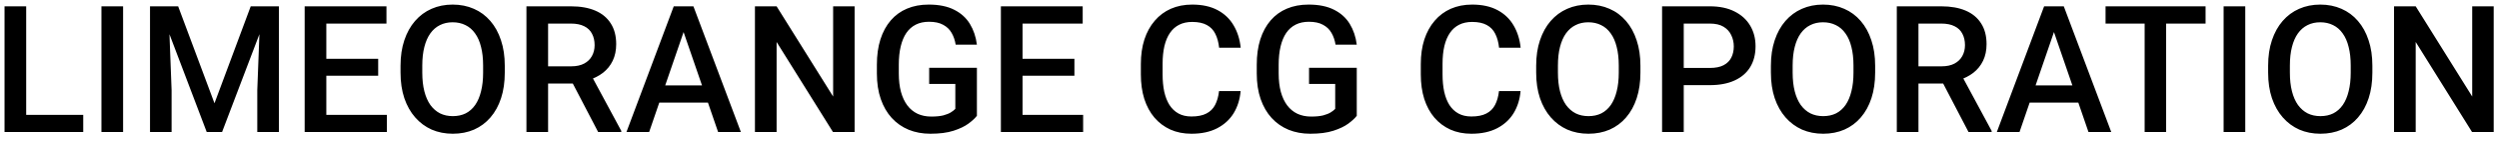
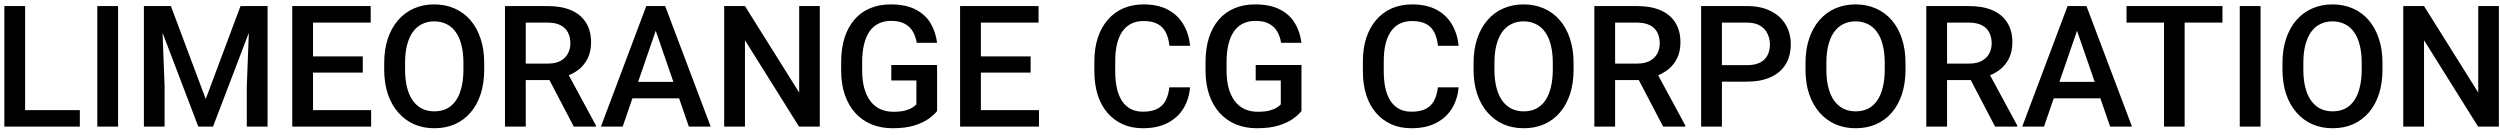
- <svg xmlns="http://www.w3.org/2000/svg" width="303" height="17" viewBox="0 0 303 17" fill="none">
-   <path d="M10.091 13.918V16H2.442V13.918H10.091ZM3.175 0.766V16H0.549V0.766H3.175ZM14.925 0.766V16H12.299V0.766H14.925ZM19.257 0.766H21.6L26.005 12.516L30.4 0.766H32.744L26.926 16H25.064L19.257 0.766ZM18.189 0.766H20.418L20.805 10.936V16H18.189V0.766ZM31.582 0.766H33.821V16H31.195V10.936L31.582 0.766ZM46.911 13.918V16H38.823V13.918H46.911ZM39.566 0.766V16H36.94V0.766H39.566ZM45.854 7.127V9.178H38.823V7.127H45.854ZM46.858 0.766V2.858H38.823V0.766H46.858ZM61.203 7.964V8.801C61.203 9.952 61.054 10.985 60.754 11.898C60.454 12.812 60.025 13.59 59.467 14.232C58.916 14.873 58.253 15.365 57.479 15.707C56.704 16.042 55.846 16.209 54.905 16.209C53.97 16.209 53.115 16.042 52.341 15.707C51.574 15.365 50.908 14.873 50.343 14.232C49.778 13.59 49.338 12.812 49.024 11.898C48.718 10.985 48.564 9.952 48.564 8.801V7.964C48.564 6.813 48.718 5.784 49.024 4.878C49.331 3.964 49.764 3.186 50.322 2.544C50.887 1.896 51.553 1.404 52.32 1.069C53.095 0.727 53.949 0.556 54.884 0.556C55.825 0.556 56.684 0.727 57.458 1.069C58.232 1.404 58.898 1.896 59.456 2.544C60.014 3.186 60.443 3.964 60.743 4.878C61.05 5.784 61.203 6.813 61.203 7.964ZM58.577 8.801V7.943C58.577 7.092 58.494 6.342 58.326 5.694C58.166 5.038 57.925 4.491 57.604 4.051C57.29 3.605 56.903 3.27 56.443 3.047C55.982 2.816 55.463 2.701 54.884 2.701C54.305 2.701 53.789 2.816 53.335 3.047C52.882 3.27 52.495 3.605 52.174 4.051C51.86 4.491 51.619 5.038 51.452 5.694C51.285 6.342 51.201 7.092 51.201 7.943V8.801C51.201 9.652 51.285 10.406 51.452 11.061C51.619 11.717 51.863 12.272 52.184 12.725C52.512 13.171 52.903 13.51 53.356 13.74C53.81 13.963 54.326 14.075 54.905 14.075C55.491 14.075 56.01 13.963 56.464 13.74C56.917 13.51 57.301 13.171 57.615 12.725C57.929 12.272 58.166 11.717 58.326 11.061C58.494 10.406 58.577 9.652 58.577 8.801ZM63.83 0.766H69.218C70.376 0.766 71.363 0.94 72.179 1.289C72.996 1.638 73.62 2.154 74.052 2.837C74.492 3.514 74.712 4.351 74.712 5.348C74.712 6.109 74.572 6.778 74.293 7.357C74.014 7.936 73.62 8.425 73.111 8.822C72.601 9.213 71.995 9.516 71.29 9.733L70.495 10.12H65.65L65.629 8.038H69.26C69.888 8.038 70.411 7.926 70.83 7.703C71.248 7.479 71.562 7.176 71.771 6.792C71.988 6.402 72.096 5.962 72.096 5.474C72.096 4.944 71.991 4.484 71.782 4.093C71.579 3.695 71.266 3.392 70.84 3.183C70.415 2.966 69.874 2.858 69.218 2.858H66.456V16H63.83V0.766ZM72.525 16L68.946 9.157L71.698 9.147L75.329 15.864V16H72.525ZM83.26 2.795L78.708 16H75.957L81.69 0.766H83.448L83.26 2.795ZM87.069 16L82.507 2.795L82.308 0.766H84.076L89.831 16H87.069ZM86.849 10.35V12.432H78.562V10.35H86.849ZM103.621 0.766V16H100.995L94.162 5.087V16H91.536V0.766H94.162L101.016 11.7V0.766H103.621ZM118.448 8.215V14.033C118.231 14.319 117.893 14.633 117.433 14.975C116.979 15.309 116.376 15.599 115.623 15.843C114.869 16.087 113.931 16.209 112.808 16.209C111.852 16.209 110.977 16.049 110.182 15.728C109.386 15.4 108.699 14.922 108.12 14.294C107.548 13.667 107.105 12.903 106.792 12.003C106.478 11.096 106.321 10.064 106.321 8.906V7.849C106.321 6.698 106.464 5.673 106.75 4.773C107.043 3.866 107.461 3.099 108.005 2.471C108.549 1.843 109.205 1.369 109.972 1.048C110.747 0.72 111.622 0.556 112.599 0.556C113.847 0.556 114.88 0.766 115.696 1.184C116.519 1.596 117.154 2.168 117.6 2.9C118.046 3.633 118.329 4.47 118.448 5.411H115.874C115.79 4.881 115.626 4.407 115.382 3.988C115.145 3.57 114.803 3.242 114.356 3.005C113.917 2.761 113.345 2.639 112.641 2.639C112.034 2.639 111.5 2.754 111.04 2.984C110.579 3.214 110.196 3.552 109.889 3.999C109.589 4.445 109.362 4.989 109.209 5.631C109.055 6.273 108.978 7.005 108.978 7.828V8.906C108.978 9.743 109.066 10.486 109.24 11.135C109.421 11.783 109.679 12.331 110.014 12.777C110.356 13.224 110.771 13.562 111.259 13.792C111.748 14.015 112.299 14.127 112.913 14.127C113.512 14.127 114.004 14.078 114.388 13.981C114.772 13.876 115.075 13.754 115.298 13.614C115.528 13.468 115.706 13.328 115.832 13.196V10.172H112.661V8.215H118.448ZM131.328 13.918V16H123.24V13.918H131.328ZM123.983 0.766V16H121.356V0.766H123.983ZM130.271 7.127V9.178H123.24V7.127H130.271ZM131.275 0.766V2.858H123.24V0.766H131.275ZM147.807 11.04H150.423C150.339 12.038 150.06 12.927 149.586 13.709C149.112 14.483 148.445 15.093 147.587 15.54C146.73 15.986 145.687 16.209 144.459 16.209C143.517 16.209 142.67 16.042 141.916 15.707C141.163 15.365 140.518 14.884 139.981 14.263C139.444 13.635 139.032 12.879 138.746 11.993C138.467 11.107 138.328 10.116 138.328 9.021V7.755C138.328 6.66 138.471 5.669 138.757 4.783C139.05 3.898 139.468 3.141 140.012 2.513C140.556 1.878 141.208 1.393 141.969 1.059C142.736 0.724 143.598 0.556 144.553 0.556C145.767 0.556 146.792 0.78 147.629 1.226C148.466 1.672 149.115 2.29 149.575 3.078C150.043 3.866 150.329 4.77 150.433 5.788H147.818C147.748 5.132 147.594 4.571 147.357 4.103C147.127 3.636 146.785 3.28 146.332 3.036C145.879 2.785 145.286 2.659 144.553 2.659C143.953 2.659 143.43 2.771 142.984 2.994C142.537 3.217 142.164 3.545 141.864 3.978C141.564 4.41 141.337 4.944 141.184 5.579C141.038 6.206 140.964 6.925 140.964 7.734V9.021C140.964 9.788 141.031 10.486 141.163 11.114C141.303 11.735 141.512 12.268 141.791 12.715C142.077 13.161 142.44 13.506 142.879 13.75C143.319 13.995 143.845 14.117 144.459 14.117C145.205 14.117 145.809 13.998 146.269 13.761C146.736 13.524 147.089 13.178 147.326 12.725C147.57 12.265 147.73 11.703 147.807 11.04ZM164.506 8.215V14.033C164.29 14.319 163.952 14.633 163.492 14.975C163.038 15.309 162.435 15.599 161.681 15.843C160.928 16.087 159.99 16.209 158.867 16.209C157.911 16.209 157.036 16.049 156.241 15.728C155.445 15.4 154.758 14.922 154.179 14.294C153.607 13.667 153.164 12.903 152.85 12.003C152.537 11.096 152.38 10.064 152.38 8.906V7.849C152.38 6.698 152.523 5.673 152.809 4.773C153.102 3.866 153.52 3.099 154.064 2.471C154.608 1.843 155.264 1.369 156.031 1.048C156.806 0.72 157.681 0.556 158.658 0.556C159.906 0.556 160.938 0.766 161.755 1.184C162.578 1.596 163.212 2.168 163.659 2.9C164.105 3.633 164.388 4.47 164.506 5.411H161.932C161.849 4.881 161.685 4.407 161.441 3.988C161.204 3.57 160.862 3.242 160.415 3.005C159.976 2.761 159.404 2.639 158.699 2.639C158.093 2.639 157.559 2.754 157.099 2.984C156.638 3.214 156.254 3.552 155.948 3.999C155.648 4.445 155.421 4.989 155.267 5.631C155.114 6.273 155.037 7.005 155.037 7.828V8.906C155.037 9.743 155.124 10.486 155.299 11.135C155.48 11.783 155.738 12.331 156.073 12.777C156.415 13.224 156.83 13.562 157.318 13.792C157.807 14.015 158.358 14.127 158.971 14.127C159.571 14.127 160.063 14.078 160.447 13.981C160.83 13.876 161.134 13.754 161.357 13.614C161.587 13.468 161.765 13.328 161.891 13.196V10.172H158.72V8.215H164.506ZM181.75 11.04H184.366C184.282 12.038 184.003 12.927 183.528 13.709C183.054 14.483 182.388 15.093 181.53 15.54C180.672 15.986 179.629 16.209 178.402 16.209C177.46 16.209 176.612 16.042 175.859 15.707C175.106 15.365 174.46 14.884 173.923 14.263C173.386 13.635 172.975 12.879 172.689 11.993C172.41 11.107 172.27 10.116 172.27 9.021V7.755C172.27 6.66 172.413 5.669 172.699 4.783C172.992 3.898 173.411 3.141 173.955 2.513C174.499 1.878 175.151 1.393 175.911 1.059C176.679 0.724 177.54 0.556 178.496 0.556C179.709 0.556 180.735 0.78 181.572 1.226C182.409 1.672 183.058 2.29 183.518 3.078C183.985 3.866 184.271 4.77 184.376 5.788H181.76C181.69 5.132 181.537 4.571 181.3 4.103C181.07 3.636 180.728 3.28 180.274 3.036C179.821 2.785 179.228 2.659 178.496 2.659C177.896 2.659 177.373 2.771 176.926 2.994C176.48 3.217 176.107 3.545 175.807 3.978C175.507 4.41 175.28 4.944 175.127 5.579C174.98 6.206 174.907 6.925 174.907 7.734V9.021C174.907 9.788 174.973 10.486 175.106 11.114C175.245 11.735 175.454 12.268 175.733 12.715C176.019 13.161 176.382 13.506 176.822 13.75C177.261 13.995 177.788 14.117 178.402 14.117C179.148 14.117 179.751 13.998 180.212 13.761C180.679 13.524 181.031 13.178 181.268 12.725C181.513 12.265 181.673 11.703 181.75 11.04ZM198.899 7.964V8.801C198.899 9.952 198.749 10.985 198.449 11.898C198.149 12.812 197.72 13.59 197.162 14.232C196.611 14.873 195.948 15.365 195.174 15.707C194.4 16.042 193.542 16.209 192.6 16.209C191.665 16.209 190.811 16.042 190.037 15.707C189.269 15.365 188.603 14.873 188.038 14.232C187.473 13.59 187.034 12.812 186.72 11.898C186.413 10.985 186.259 9.952 186.259 8.801V7.964C186.259 6.813 186.413 5.784 186.72 4.878C187.027 3.964 187.459 3.186 188.017 2.544C188.582 1.896 189.248 1.404 190.016 1.069C190.79 0.727 191.644 0.556 192.579 0.556C193.521 0.556 194.379 0.727 195.153 1.069C195.927 1.404 196.593 1.896 197.152 2.544C197.71 3.186 198.139 3.964 198.439 4.878C198.745 5.784 198.899 6.813 198.899 7.964ZM196.273 8.801V7.943C196.273 7.092 196.189 6.342 196.022 5.694C195.861 5.038 195.62 4.491 195.3 4.051C194.986 3.605 194.599 3.27 194.138 3.047C193.678 2.816 193.158 2.701 192.579 2.701C192 2.701 191.484 2.816 191.031 3.047C190.577 3.27 190.19 3.605 189.869 4.051C189.555 4.491 189.315 5.038 189.147 5.694C188.98 6.342 188.896 7.092 188.896 7.943V8.801C188.896 9.652 188.98 10.406 189.147 11.061C189.315 11.717 189.559 12.272 189.88 12.725C190.207 13.171 190.598 13.51 191.052 13.74C191.505 13.963 192.021 14.075 192.6 14.075C193.186 14.075 193.706 13.963 194.159 13.74C194.612 13.51 194.996 13.171 195.31 12.725C195.624 12.272 195.861 11.717 196.022 11.061C196.189 10.406 196.273 9.652 196.273 8.801ZM207.311 10.319H203.346V8.236H207.311C208.002 8.236 208.56 8.125 208.985 7.902C209.411 7.678 209.721 7.371 209.917 6.981C210.119 6.583 210.22 6.13 210.22 5.621C210.22 5.139 210.119 4.689 209.917 4.271C209.721 3.845 209.411 3.503 208.985 3.245C208.56 2.987 208.002 2.858 207.311 2.858H204.151V16H201.525V0.766H207.311C208.49 0.766 209.491 0.975 210.314 1.393C211.144 1.805 211.776 2.377 212.208 3.109C212.641 3.835 212.857 4.665 212.857 5.6C212.857 6.583 212.641 7.427 212.208 8.132C211.776 8.836 211.144 9.377 210.314 9.753C209.491 10.13 208.49 10.319 207.311 10.319ZM227.359 7.964V8.801C227.359 9.952 227.209 10.985 226.909 11.898C226.609 12.812 226.18 13.59 225.622 14.232C225.071 14.873 224.408 15.365 223.634 15.707C222.86 16.042 222.002 16.209 221.06 16.209C220.125 16.209 219.271 16.042 218.496 15.707C217.729 15.365 217.063 14.873 216.498 14.232C215.933 13.59 215.493 12.812 215.18 11.898C214.873 10.985 214.719 9.952 214.719 8.801V7.964C214.719 6.813 214.873 5.784 215.18 4.878C215.486 3.964 215.919 3.186 216.477 2.544C217.042 1.896 217.708 1.404 218.475 1.069C219.25 0.727 220.104 0.556 221.039 0.556C221.981 0.556 222.839 0.727 223.613 1.069C224.387 1.404 225.053 1.896 225.611 2.544C226.169 3.186 226.598 3.964 226.898 4.878C227.205 5.784 227.359 6.813 227.359 7.964ZM224.732 8.801V7.943C224.732 7.092 224.649 6.342 224.481 5.694C224.321 5.038 224.08 4.491 223.759 4.051C223.445 3.605 223.058 3.27 222.598 3.047C222.138 2.816 221.618 2.701 221.039 2.701C220.46 2.701 219.944 2.816 219.49 3.047C219.037 3.27 218.65 3.605 218.329 4.051C218.015 4.491 217.774 5.038 217.607 5.694C217.44 6.342 217.356 7.092 217.356 7.943V8.801C217.356 9.652 217.44 10.406 217.607 11.061C217.774 11.717 218.019 12.272 218.339 12.725C218.667 13.171 219.058 13.51 219.511 13.74C219.965 13.963 220.481 14.075 221.06 14.075C221.646 14.075 222.165 13.963 222.619 13.74C223.072 13.51 223.456 13.171 223.77 12.725C224.084 12.272 224.321 11.717 224.481 11.061C224.649 10.406 224.732 9.652 224.732 8.801ZM229.985 0.766H235.373C236.531 0.766 237.518 0.94 238.335 1.289C239.151 1.638 239.775 2.154 240.207 2.837C240.647 3.514 240.867 4.351 240.867 5.348C240.867 6.109 240.727 6.778 240.448 7.357C240.169 7.936 239.775 8.425 239.266 8.822C238.757 9.213 238.15 9.516 237.445 9.733L236.65 10.12H231.806L231.785 8.038H235.415C236.043 8.038 236.566 7.926 236.985 7.703C237.403 7.479 237.717 7.176 237.926 6.792C238.143 6.402 238.251 5.962 238.251 5.474C238.251 4.944 238.146 4.484 237.937 4.093C237.735 3.695 237.421 3.392 236.995 3.183C236.57 2.966 236.029 2.858 235.373 2.858H232.611V16H229.985V0.766ZM238.68 16L235.101 9.157L237.853 9.147L241.484 15.864V16H238.68ZM249.415 2.795L244.864 16H242.112L247.846 0.766H249.603L249.415 2.795ZM253.224 16L248.662 2.795L248.463 0.766H250.231L255.986 16H253.224ZM253.004 10.35V12.432H244.717V10.35H253.004ZM262.641 0.766V16H260.035V0.766H262.641ZM267.422 0.766V2.858H255.295V0.766H267.422ZM272.235 0.766V16H269.609V0.766H272.235ZM287.647 7.964V8.801C287.647 9.952 287.498 10.985 287.198 11.898C286.898 12.812 286.469 13.59 285.911 14.232C285.36 14.873 284.697 15.365 283.923 15.707C283.148 16.042 282.29 16.209 281.349 16.209C280.414 16.209 279.559 16.042 278.785 15.707C278.018 15.365 277.352 14.873 276.787 14.232C276.222 13.59 275.782 12.812 275.468 11.898C275.161 10.985 275.008 9.952 275.008 8.801V7.964C275.008 6.813 275.161 5.784 275.468 4.878C275.775 3.964 276.208 3.186 276.766 2.544C277.331 1.896 277.997 1.404 278.764 1.069C279.539 0.727 280.393 0.556 281.328 0.556C282.269 0.556 283.127 0.727 283.902 1.069C284.676 1.404 285.342 1.896 285.9 2.544C286.458 3.186 286.887 3.964 287.187 4.878C287.494 5.784 287.647 6.813 287.647 7.964ZM285.021 8.801V7.943C285.021 7.092 284.938 6.342 284.77 5.694C284.61 5.038 284.369 4.491 284.048 4.051C283.734 3.605 283.347 3.27 282.887 3.047C282.426 2.816 281.907 2.701 281.328 2.701C280.749 2.701 280.233 2.816 279.779 3.047C279.326 3.27 278.939 3.605 278.618 4.051C278.304 4.491 278.063 5.038 277.896 5.694C277.728 6.342 277.645 7.092 277.645 7.943V8.801C277.645 9.652 277.728 10.406 277.896 11.061C278.063 11.717 278.307 12.272 278.628 12.725C278.956 13.171 279.347 13.51 279.8 13.74C280.254 13.963 280.77 14.075 281.349 14.075C281.935 14.075 282.454 13.963 282.908 13.74C283.361 13.51 283.745 13.171 284.059 12.725C284.373 12.272 284.61 11.717 284.77 11.061C284.938 10.406 285.021 9.652 285.021 8.801ZM302.359 0.766V16H299.732L292.9 5.087V16H290.274V0.766H292.9L299.753 11.7V0.766H302.359Z" fill="black" />
+ <svg xmlns="http://www.w3.org/2000/svg" width="316" height="17" viewBox="0 0 316 17" fill="none">
+   <path d="M10.091 13.918V16H2.442V13.918H10.091ZM3.175 0.766V16H0.549V0.766H3.175ZM14.925 0.766V16H12.299V0.766H14.925ZM19.257 0.766H21.6L26.005 12.516L30.4 0.766H32.744L26.926 16H25.064L19.257 0.766ZM18.189 0.766H20.418L20.805 10.936V16H18.189V0.766ZM31.582 0.766H33.821V16H31.195V10.936L31.582 0.766ZM46.911 13.918V16H38.823V13.918H46.911ZM39.566 0.766V16H36.94V0.766H39.566ZM45.854 7.127V9.178H38.823V7.127H45.854ZM46.858 0.766V2.858H38.823V0.766H46.858ZM61.203 7.964V8.801C61.203 9.952 61.054 10.985 60.754 11.898C60.454 12.812 60.025 13.59 59.467 14.232C58.916 14.873 58.253 15.365 57.479 15.707C56.704 16.042 55.846 16.209 54.905 16.209C53.97 16.209 53.115 16.042 52.341 15.707C51.574 15.365 50.908 14.873 50.343 14.232C49.778 13.59 49.338 12.812 49.024 11.898C48.718 10.985 48.564 9.952 48.564 8.801V7.964C48.564 6.813 48.718 5.784 49.024 4.878C49.331 3.964 49.764 3.186 50.322 2.544C50.887 1.896 51.553 1.404 52.32 1.069C53.095 0.727 53.949 0.556 54.884 0.556C55.825 0.556 56.684 0.727 57.458 1.069C58.232 1.404 58.898 1.896 59.456 2.544C60.014 3.186 60.443 3.964 60.743 4.878C61.05 5.784 61.203 6.813 61.203 7.964ZM58.577 8.801V7.943C58.577 7.092 58.494 6.342 58.326 5.694C58.166 5.038 57.925 4.491 57.604 4.051C57.29 3.605 56.903 3.27 56.443 3.047C55.982 2.816 55.463 2.701 54.884 2.701C54.305 2.701 53.789 2.816 53.335 3.047C52.882 3.27 52.495 3.605 52.174 4.051C51.86 4.491 51.619 5.038 51.452 5.694C51.285 6.342 51.201 7.092 51.201 7.943V8.801C51.201 9.652 51.285 10.406 51.452 11.061C51.619 11.717 51.863 12.272 52.184 12.725C52.512 13.171 52.903 13.51 53.356 13.74C53.81 13.963 54.326 14.075 54.905 14.075C55.491 14.075 56.01 13.963 56.464 13.74C56.917 13.51 57.301 13.171 57.615 12.725C57.929 12.272 58.166 11.717 58.326 11.061C58.494 10.406 58.577 9.652 58.577 8.801ZM63.83 0.766H69.218C70.376 0.766 71.363 0.94 72.179 1.289C72.996 1.638 73.62 2.154 74.052 2.837C74.492 3.514 74.712 4.351 74.712 5.348C74.712 6.109 74.572 6.778 74.293 7.357C74.014 7.936 73.62 8.425 73.111 8.822C72.601 9.213 71.995 9.516 71.29 9.733L70.495 10.12H65.65L65.629 8.038H69.26C69.888 8.038 70.411 7.926 70.83 7.703C71.248 7.479 71.562 7.176 71.771 6.792C71.988 6.402 72.096 5.962 72.096 5.474C72.096 4.944 71.991 4.484 71.782 4.093C71.579 3.695 71.266 3.392 70.84 3.183C70.415 2.966 69.874 2.858 69.218 2.858H66.456V16H63.83V0.766ZM72.525 16L68.946 9.157L71.698 9.147L75.329 15.864V16H72.525ZM83.26 2.795L78.708 16H75.957L81.69 0.766H83.448L83.26 2.795ZM87.069 16L82.507 2.795L82.308 0.766H84.076L89.831 16H87.069ZM86.849 10.35V12.432H78.562V10.35H86.849ZM103.621 0.766V16H100.995L94.162 5.087V16H91.536V0.766H94.162L101.016 11.7V0.766H103.621ZM118.448 8.215V14.033C118.231 14.319 117.893 14.633 117.433 14.975C116.979 15.309 116.376 15.599 115.623 15.843C114.869 16.087 113.931 16.209 112.808 16.209C111.852 16.209 110.977 16.049 110.182 15.728C109.386 15.4 108.699 14.922 108.12 14.294C107.548 13.667 107.105 12.903 106.792 12.003C106.478 11.096 106.321 10.064 106.321 8.906V7.849C106.321 6.698 106.464 5.673 106.75 4.773C107.043 3.866 107.461 3.099 108.005 2.471C108.549 1.843 109.205 1.369 109.972 1.048C110.747 0.72 111.622 0.556 112.599 0.556C113.847 0.556 114.88 0.766 115.696 1.184C116.519 1.596 117.154 2.168 117.6 2.9C118.046 3.633 118.329 4.47 118.448 5.411H115.874C115.79 4.881 115.626 4.407 115.382 3.988C115.145 3.57 114.803 3.242 114.356 3.005C113.917 2.761 113.345 2.639 112.641 2.639C112.034 2.639 111.5 2.754 111.04 2.984C110.579 3.214 110.196 3.552 109.889 3.999C109.589 4.445 109.362 4.989 109.209 5.631C109.055 6.273 108.978 7.005 108.978 7.828V8.906C108.978 9.743 109.066 10.486 109.24 11.135C109.421 11.783 109.679 12.331 110.014 12.777C110.356 13.224 110.771 13.562 111.259 13.792C111.748 14.015 112.299 14.127 112.913 14.127C113.512 14.127 114.004 14.078 114.388 13.981C114.772 13.876 115.075 13.754 115.298 13.614C115.528 13.468 115.706 13.328 115.832 13.196V10.172H112.661V8.215H118.448ZM131.328 13.918V16H123.24V13.918H131.328ZM123.983 0.766V16H121.356V0.766H123.983ZM130.271 7.127V9.178H123.24V7.127H130.271ZM131.275 0.766V2.858H123.24V0.766H131.275ZM147.807 11.04H150.423C150.339 12.038 150.06 12.927 149.586 13.709C149.112 14.483 148.445 15.093 147.587 15.54C146.73 15.986 145.687 16.209 144.459 16.209C143.517 16.209 142.67 16.042 141.916 15.707C141.163 15.365 140.518 14.884 139.981 14.263C139.444 13.635 139.032 12.879 138.746 11.993C138.467 11.107 138.328 10.116 138.328 9.021V7.755C138.328 6.66 138.471 5.669 138.757 4.783C139.05 3.898 139.468 3.141 140.012 2.513C140.556 1.878 141.208 1.393 141.969 1.059C142.736 0.724 143.598 0.556 144.553 0.556C145.767 0.556 146.792 0.78 147.629 1.226C148.466 1.672 149.115 2.29 149.575 3.078C150.043 3.866 150.329 4.77 150.433 5.788H147.818C147.748 5.132 147.594 4.571 147.357 4.103C147.127 3.636 146.785 3.28 146.332 3.036C145.879 2.785 145.286 2.659 144.553 2.659C143.953 2.659 143.43 2.771 142.984 2.994C142.537 3.217 142.164 3.545 141.864 3.978C141.564 4.41 141.337 4.944 141.184 5.579C141.038 6.206 140.964 6.925 140.964 7.734V9.021C140.964 9.788 141.031 10.486 141.163 11.114C141.303 11.735 141.512 12.268 141.791 12.715C142.077 13.161 142.44 13.506 142.879 13.75C143.319 13.995 143.845 14.117 144.459 14.117C145.205 14.117 145.809 13.998 146.269 13.761C146.736 13.524 147.089 13.178 147.326 12.725C147.57 12.265 147.73 11.703 147.807 11.04ZM164.506 8.215V14.033C164.29 14.319 163.952 14.633 163.492 14.975C163.038 15.309 162.435 15.599 161.681 15.843C160.928 16.087 159.99 16.209 158.867 16.209C157.911 16.209 157.036 16.049 156.241 15.728C155.445 15.4 154.758 14.922 154.179 14.294C153.607 13.667 153.164 12.903 152.85 12.003C152.537 11.096 152.38 10.064 152.38 8.906V7.849C152.38 6.698 152.523 5.673 152.809 4.773C153.102 3.866 153.52 3.099 154.064 2.471C154.608 1.843 155.264 1.369 156.031 1.048C156.806 0.72 157.681 0.556 158.658 0.556C159.906 0.556 160.938 0.766 161.755 1.184C162.578 1.596 163.212 2.168 163.659 2.9C164.105 3.633 164.388 4.47 164.506 5.411H161.932C161.849 4.881 161.685 4.407 161.441 3.988C161.204 3.57 160.862 3.242 160.415 3.005C159.976 2.761 159.404 2.639 158.699 2.639C158.093 2.639 157.559 2.754 157.099 2.984C156.638 3.214 156.254 3.552 155.948 3.999C155.648 4.445 155.421 4.989 155.267 5.631C155.114 6.273 155.037 7.005 155.037 7.828V8.906C155.037 9.743 155.124 10.486 155.299 11.135C155.48 11.783 155.738 12.331 156.073 12.777C156.415 13.224 156.83 13.562 157.318 13.792C157.807 14.015 158.358 14.127 158.971 14.127C159.571 14.127 160.063 14.078 160.447 13.981C160.83 13.876 161.134 13.754 161.357 13.614C161.587 13.468 161.765 13.328 161.891 13.196V10.172H158.72V8.215H164.506ZM181.75 11.04H184.366C184.282 12.038 184.003 12.927 183.528 13.709C183.054 14.483 182.388 15.093 181.53 15.54C180.672 15.986 179.629 16.209 178.402 16.209C177.46 16.209 176.612 16.042 175.859 15.707C175.106 15.365 174.46 14.884 173.923 14.263C173.386 13.635 172.975 12.879 172.689 11.993C172.41 11.107 172.27 10.116 172.27 9.021V7.755C172.27 6.66 172.413 5.669 172.699 4.783C172.992 3.898 173.411 3.141 173.955 2.513C174.499 1.878 175.151 1.393 175.911 1.059C176.679 0.724 177.54 0.556 178.496 0.556C179.709 0.556 180.735 0.78 181.572 1.226C182.409 1.672 183.058 2.29 183.518 3.078C183.985 3.866 184.271 4.77 184.376 5.788H181.76C181.69 5.132 181.537 4.571 181.3 4.103C181.07 3.636 180.728 3.28 180.274 3.036C179.821 2.785 179.228 2.659 178.496 2.659C177.896 2.659 177.373 2.771 176.926 2.994C176.48 3.217 176.107 3.545 175.807 3.978C175.507 4.41 175.28 4.944 175.127 5.579C174.98 6.206 174.907 6.925 174.907 7.734V9.021C174.907 9.788 174.973 10.486 175.106 11.114C175.245 11.735 175.454 12.268 175.733 12.715C176.019 13.161 176.382 13.506 176.822 13.75C177.261 13.995 177.788 14.117 178.402 14.117C179.148 14.117 179.751 13.998 180.212 13.761C180.679 13.524 181.031 13.178 181.268 12.725C181.513 12.265 181.673 11.703 181.75 11.04ZM198.899 7.964V8.801C198.899 9.952 198.749 10.985 198.449 11.898C198.149 12.812 197.72 13.59 197.162 14.232C196.611 14.873 195.948 15.365 195.174 15.707C194.4 16.042 193.542 16.209 192.6 16.209C191.665 16.209 190.811 16.042 190.037 15.707C189.269 15.365 188.603 14.873 188.038 14.232C187.473 13.59 187.034 12.812 186.72 11.898C186.413 10.985 186.259 9.952 186.259 8.801V7.964C186.259 6.813 186.413 5.784 186.72 4.878C187.027 3.964 187.459 3.186 188.017 2.544C188.582 1.896 189.248 1.404 190.016 1.069C190.79 0.727 191.644 0.556 192.579 0.556C193.521 0.556 194.379 0.727 195.153 1.069C195.927 1.404 196.593 1.896 197.152 2.544C197.71 3.186 198.139 3.964 198.439 4.878C198.745 5.784 198.899 6.813 198.899 7.964ZM196.273 8.801V7.943C196.273 7.092 196.189 6.342 196.022 5.694C195.861 5.038 195.62 4.491 195.3 4.051C194.986 3.605 194.599 3.27 194.138 3.047C193.678 2.816 193.158 2.701 192.579 2.701C192 2.701 191.484 2.816 191.031 3.047C190.577 3.27 190.19 3.605 189.869 4.051C189.555 4.491 189.315 5.038 189.147 5.694C188.98 6.342 188.896 7.092 188.896 7.943V8.801C188.896 9.652 188.98 10.406 189.147 11.061C189.315 11.717 189.559 12.272 189.88 12.725C190.207 13.171 190.598 13.51 191.052 13.74C191.505 13.963 192.021 14.075 192.6 14.075C193.186 14.075 193.706 13.963 194.159 13.74C194.612 13.51 194.996 13.171 195.31 12.725C195.624 12.272 195.861 11.717 196.022 11.061C196.189 10.406 196.273 9.652 196.273 8.801ZM201.525 0.766H206.914C208.072 0.766 209.059 0.94 209.875 1.289C210.691 1.638 211.315 2.154 211.748 2.837C212.187 3.514 212.407 4.351 212.407 5.348C212.407 6.109 212.267 6.778 211.988 7.357C211.709 7.936 211.315 8.425 210.806 8.822C210.297 9.213 209.69 9.516 208.985 9.733L208.19 10.12H203.346L203.325 8.038H206.956C207.583 8.038 208.106 7.926 208.525 7.703C208.944 7.479 209.257 7.176 209.467 6.792C209.683 6.402 209.791 5.962 209.791 5.474C209.791 4.944 209.686 4.484 209.477 4.093C209.275 3.695 208.961 3.392 208.535 3.183C208.11 2.966 207.569 2.858 206.914 2.858H204.151V16H201.525V0.766ZM210.22 16L206.642 9.157L209.393 9.147L213.024 15.864V16H210.22ZM220.809 10.319H216.843V8.236H220.809C221.499 8.236 222.057 8.125 222.483 7.902C222.908 7.678 223.219 7.371 223.414 6.981C223.616 6.583 223.718 6.13 223.718 5.621C223.718 5.139 223.616 4.689 223.414 4.271C223.219 3.845 222.908 3.503 222.483 3.245C222.057 2.987 221.499 2.858 220.809 2.858H217.649V16H215.023V0.766H220.809C221.988 0.766 222.989 0.975 223.812 1.393C224.642 1.805 225.273 2.377 225.706 3.109C226.138 3.835 226.354 4.665 226.354 5.6C226.354 6.583 226.138 7.427 225.706 8.132C225.273 8.836 224.642 9.377 223.812 9.753C222.989 10.13 221.988 10.319 220.809 10.319ZM240.856 7.964V8.801C240.856 9.952 240.706 10.985 240.406 11.898C240.106 12.812 239.677 13.59 239.119 14.232C238.568 14.873 237.906 15.365 237.131 15.707C236.357 16.042 235.499 16.209 234.557 16.209C233.623 16.209 232.768 16.042 231.994 15.707C231.227 15.365 230.56 14.873 229.995 14.232C229.43 13.59 228.991 12.812 228.677 11.898C228.37 10.985 228.217 9.952 228.217 8.801V7.964C228.217 6.813 228.37 5.784 228.677 4.878C228.984 3.964 229.416 3.186 229.974 2.544C230.54 1.896 231.206 1.404 231.973 1.069C232.747 0.727 233.602 0.556 234.536 0.556C235.478 0.556 236.336 0.727 237.11 1.069C237.885 1.404 238.551 1.896 239.109 2.544C239.667 3.186 240.096 3.964 240.396 4.878C240.703 5.784 240.856 6.813 240.856 7.964ZM238.23 8.801V7.943C238.23 7.092 238.146 6.342 237.979 5.694C237.818 5.038 237.578 4.491 237.257 4.051C236.943 3.605 236.556 3.27 236.095 3.047C235.635 2.816 235.115 2.701 234.536 2.701C233.957 2.701 233.441 2.816 232.988 3.047C232.534 3.27 232.147 3.605 231.826 4.051C231.513 4.491 231.272 5.038 231.105 5.694C230.937 6.342 230.853 7.092 230.853 7.943V8.801C230.853 9.652 230.937 10.406 231.105 11.061C231.272 11.717 231.516 12.272 231.837 12.725C232.165 13.171 232.555 13.51 233.009 13.74C233.462 13.963 233.978 14.075 234.557 14.075C235.143 14.075 235.663 13.963 236.116 13.74C236.57 13.51 236.953 13.171 237.267 12.725C237.581 12.272 237.818 11.717 237.979 11.061C238.146 10.406 238.23 9.652 238.23 8.801ZM243.482 0.766H248.871C250.029 0.766 251.016 0.94 251.832 1.289C252.648 1.638 253.272 2.154 253.705 2.837C254.144 3.514 254.364 4.351 254.364 5.348C254.364 6.109 254.225 6.778 253.946 7.357C253.667 7.936 253.272 8.425 252.763 8.822C252.254 9.213 251.647 9.516 250.943 9.733L250.147 10.12H245.303L245.282 8.038H248.913C249.541 8.038 250.064 7.926 250.482 7.703C250.901 7.479 251.215 7.176 251.424 6.792C251.64 6.402 251.748 5.962 251.748 5.474C251.748 4.944 251.644 4.484 251.434 4.093C251.232 3.695 250.918 3.392 250.493 3.183C250.067 2.966 249.527 2.858 248.871 2.858H246.109V16H243.482V0.766ZM252.177 16L248.599 9.157L251.351 9.147L254.981 15.864V16H252.177ZM262.913 2.795L258.361 16H255.609L261.343 0.766H263.101L262.913 2.795ZM266.721 16L262.159 2.795L261.96 0.766H263.729L269.483 16H266.721ZM266.501 10.35V12.432H258.215V10.35H266.501ZM276.138 0.766V16H273.533V0.766H276.138ZM280.92 0.766V2.858H268.793V0.766H280.92ZM285.733 0.766V16H283.106V0.766H285.733ZM301.145 7.964V8.801C301.145 9.952 300.995 10.985 300.695 11.898C300.395 12.812 299.966 13.59 299.408 14.232C298.857 14.873 298.194 15.365 297.42 15.707C296.646 16.042 295.788 16.209 294.846 16.209C293.911 16.209 293.057 16.042 292.283 15.707C291.515 15.365 290.849 14.873 290.284 14.232C289.719 13.59 289.28 12.812 288.966 11.898C288.659 10.985 288.505 9.952 288.505 8.801V7.964C288.505 6.813 288.659 5.784 288.966 4.878C289.273 3.964 289.705 3.186 290.263 2.544C290.828 1.896 291.494 1.404 292.262 1.069C293.036 0.727 293.891 0.556 294.825 0.556C295.767 0.556 296.625 0.727 297.399 1.069C298.173 1.404 298.84 1.896 299.398 2.544C299.956 3.186 300.385 3.964 300.685 4.878C300.992 5.784 301.145 6.813 301.145 7.964ZM298.519 8.801V7.943C298.519 7.092 298.435 6.342 298.268 5.694C298.107 5.038 297.867 4.491 297.546 4.051C297.232 3.605 296.845 3.27 296.384 3.047C295.924 2.816 295.404 2.701 294.825 2.701C294.246 2.701 293.73 2.816 293.277 3.047C292.823 3.27 292.436 3.605 292.115 4.051C291.801 4.491 291.561 5.038 291.393 5.694C291.226 6.342 291.142 7.092 291.142 7.943V8.801C291.142 9.652 291.226 10.406 291.393 11.061C291.561 11.717 291.805 12.272 292.126 12.725C292.454 13.171 292.844 13.51 293.298 13.74C293.751 13.963 294.267 14.075 294.846 14.075C295.432 14.075 295.952 13.963 296.405 13.74C296.859 13.51 297.242 13.171 297.556 12.725C297.87 12.272 298.107 11.717 298.268 11.061C298.435 10.406 298.519 9.652 298.519 8.801ZM315.856 0.766V16H313.23L306.397 5.087V16H303.771V0.766H306.397L313.251 11.7V0.766H315.856Z" fill="black" />
</svg>
